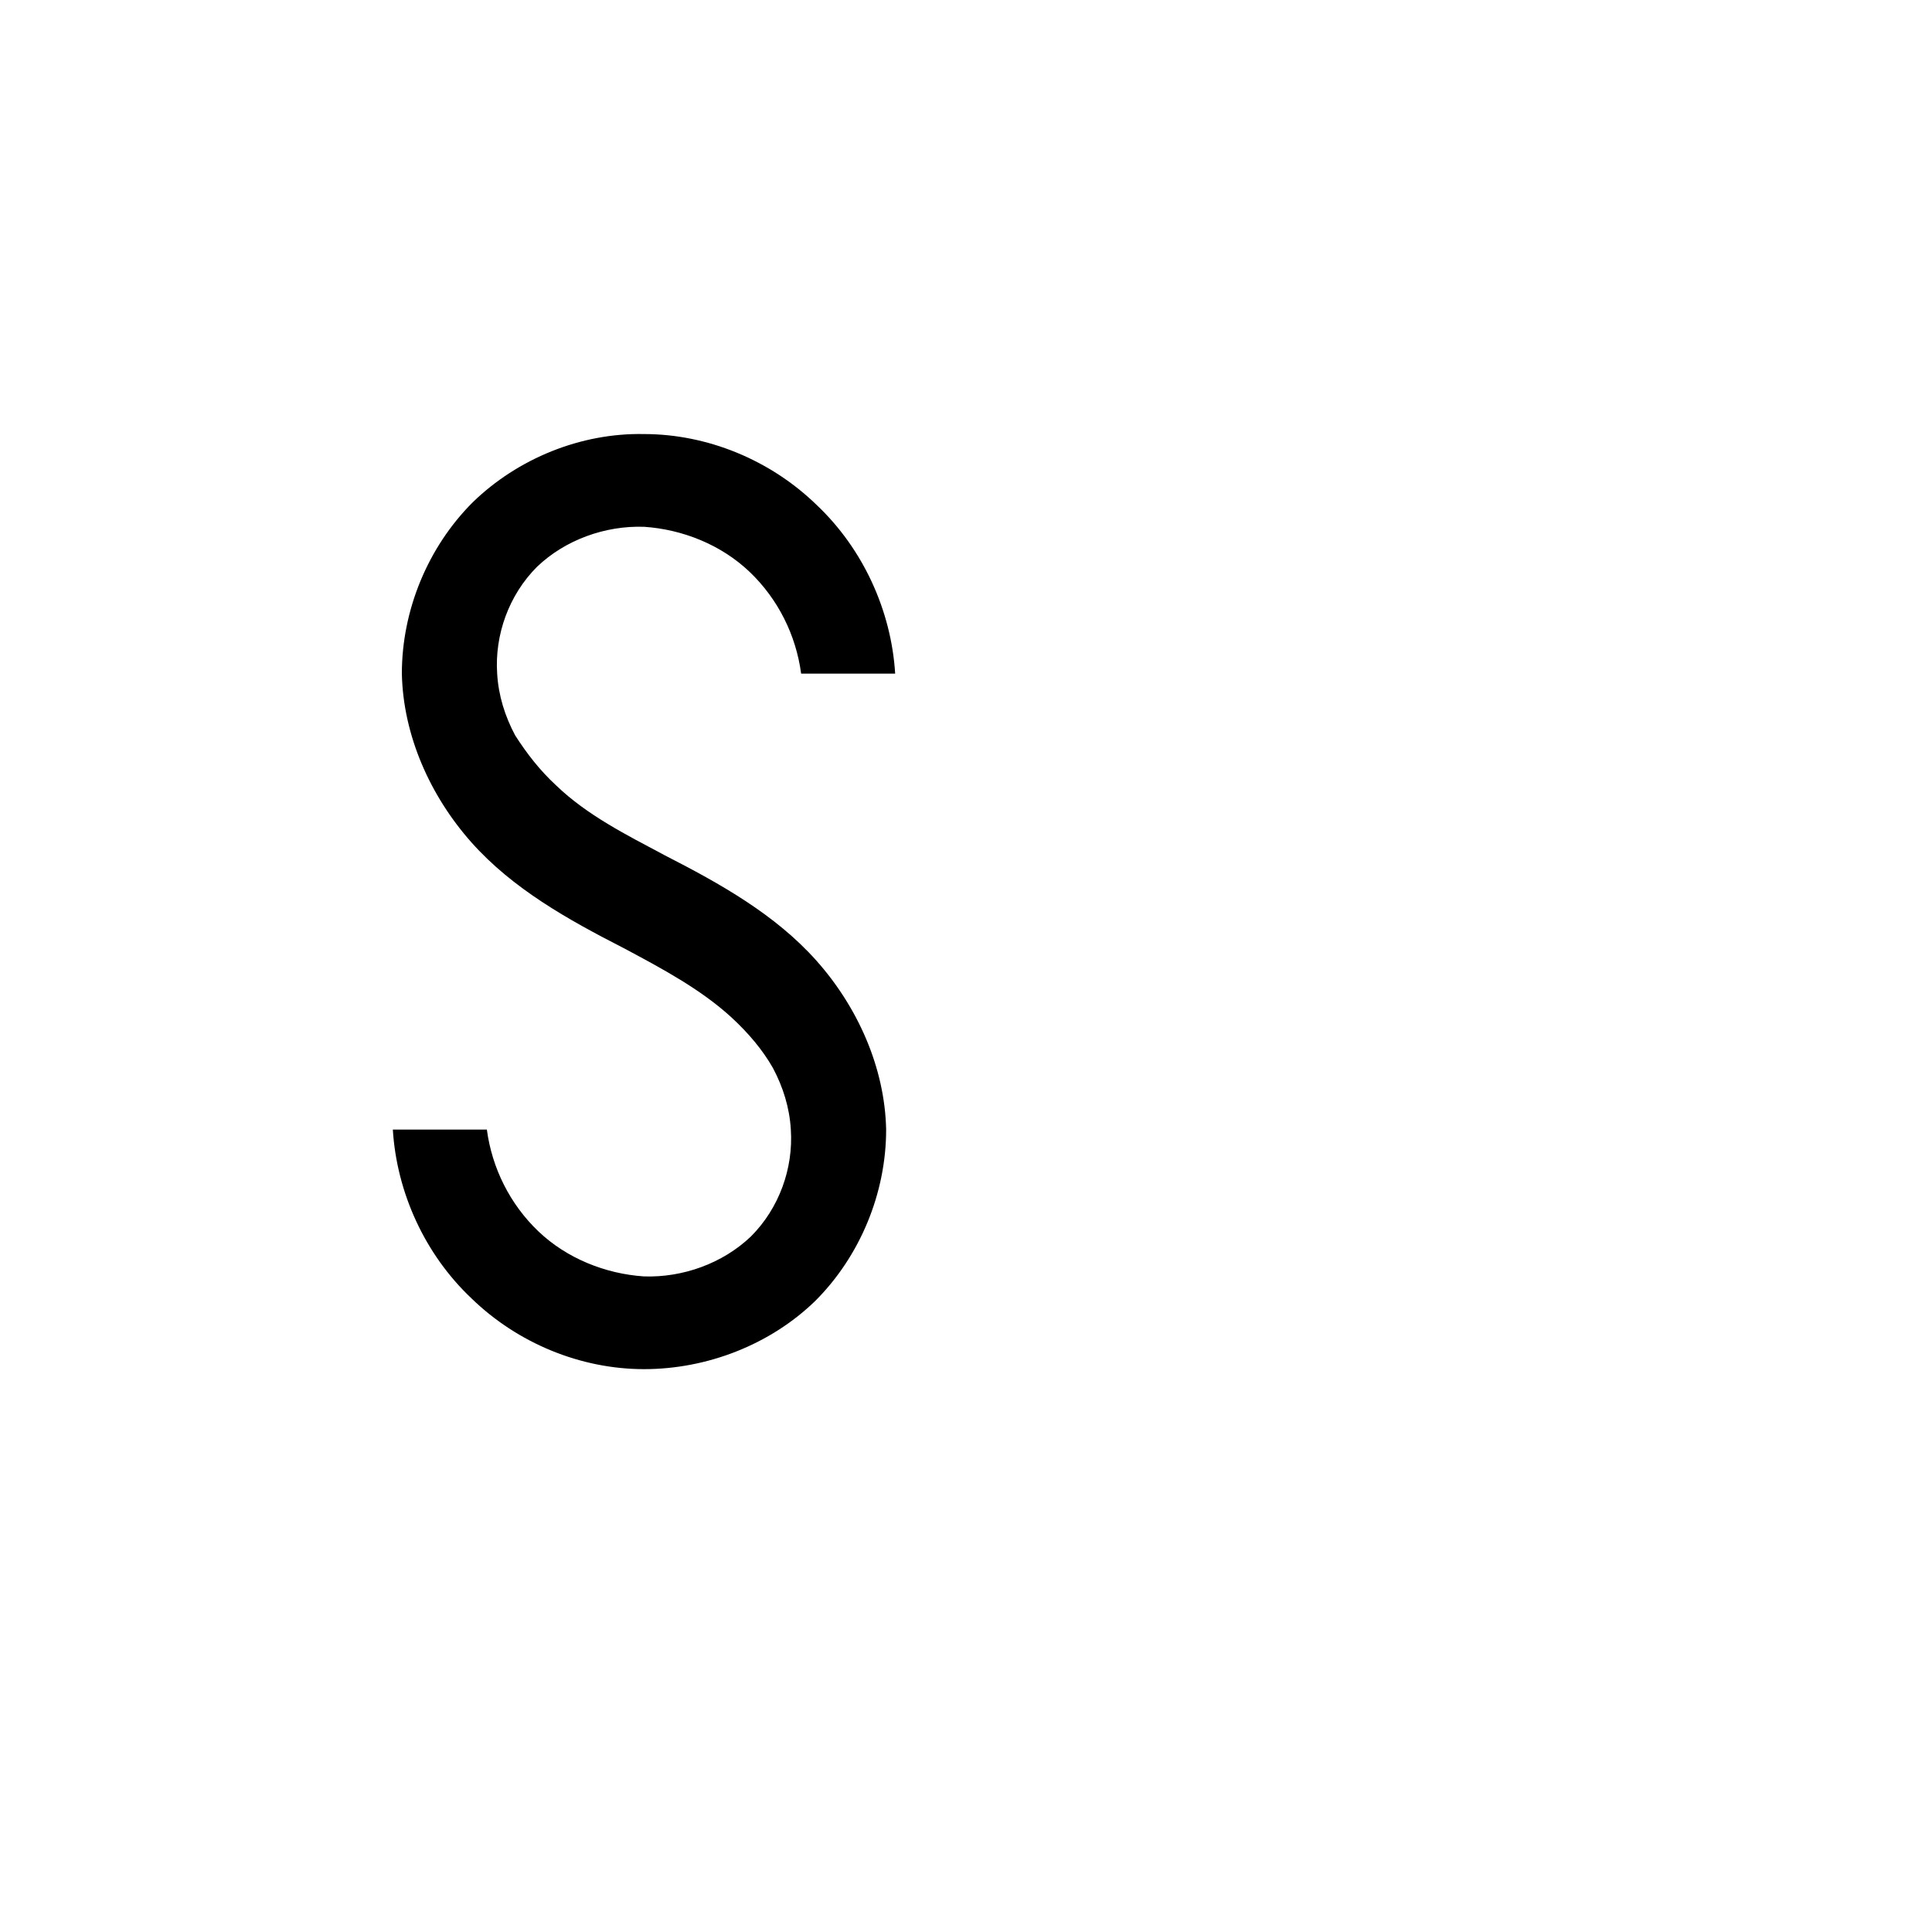
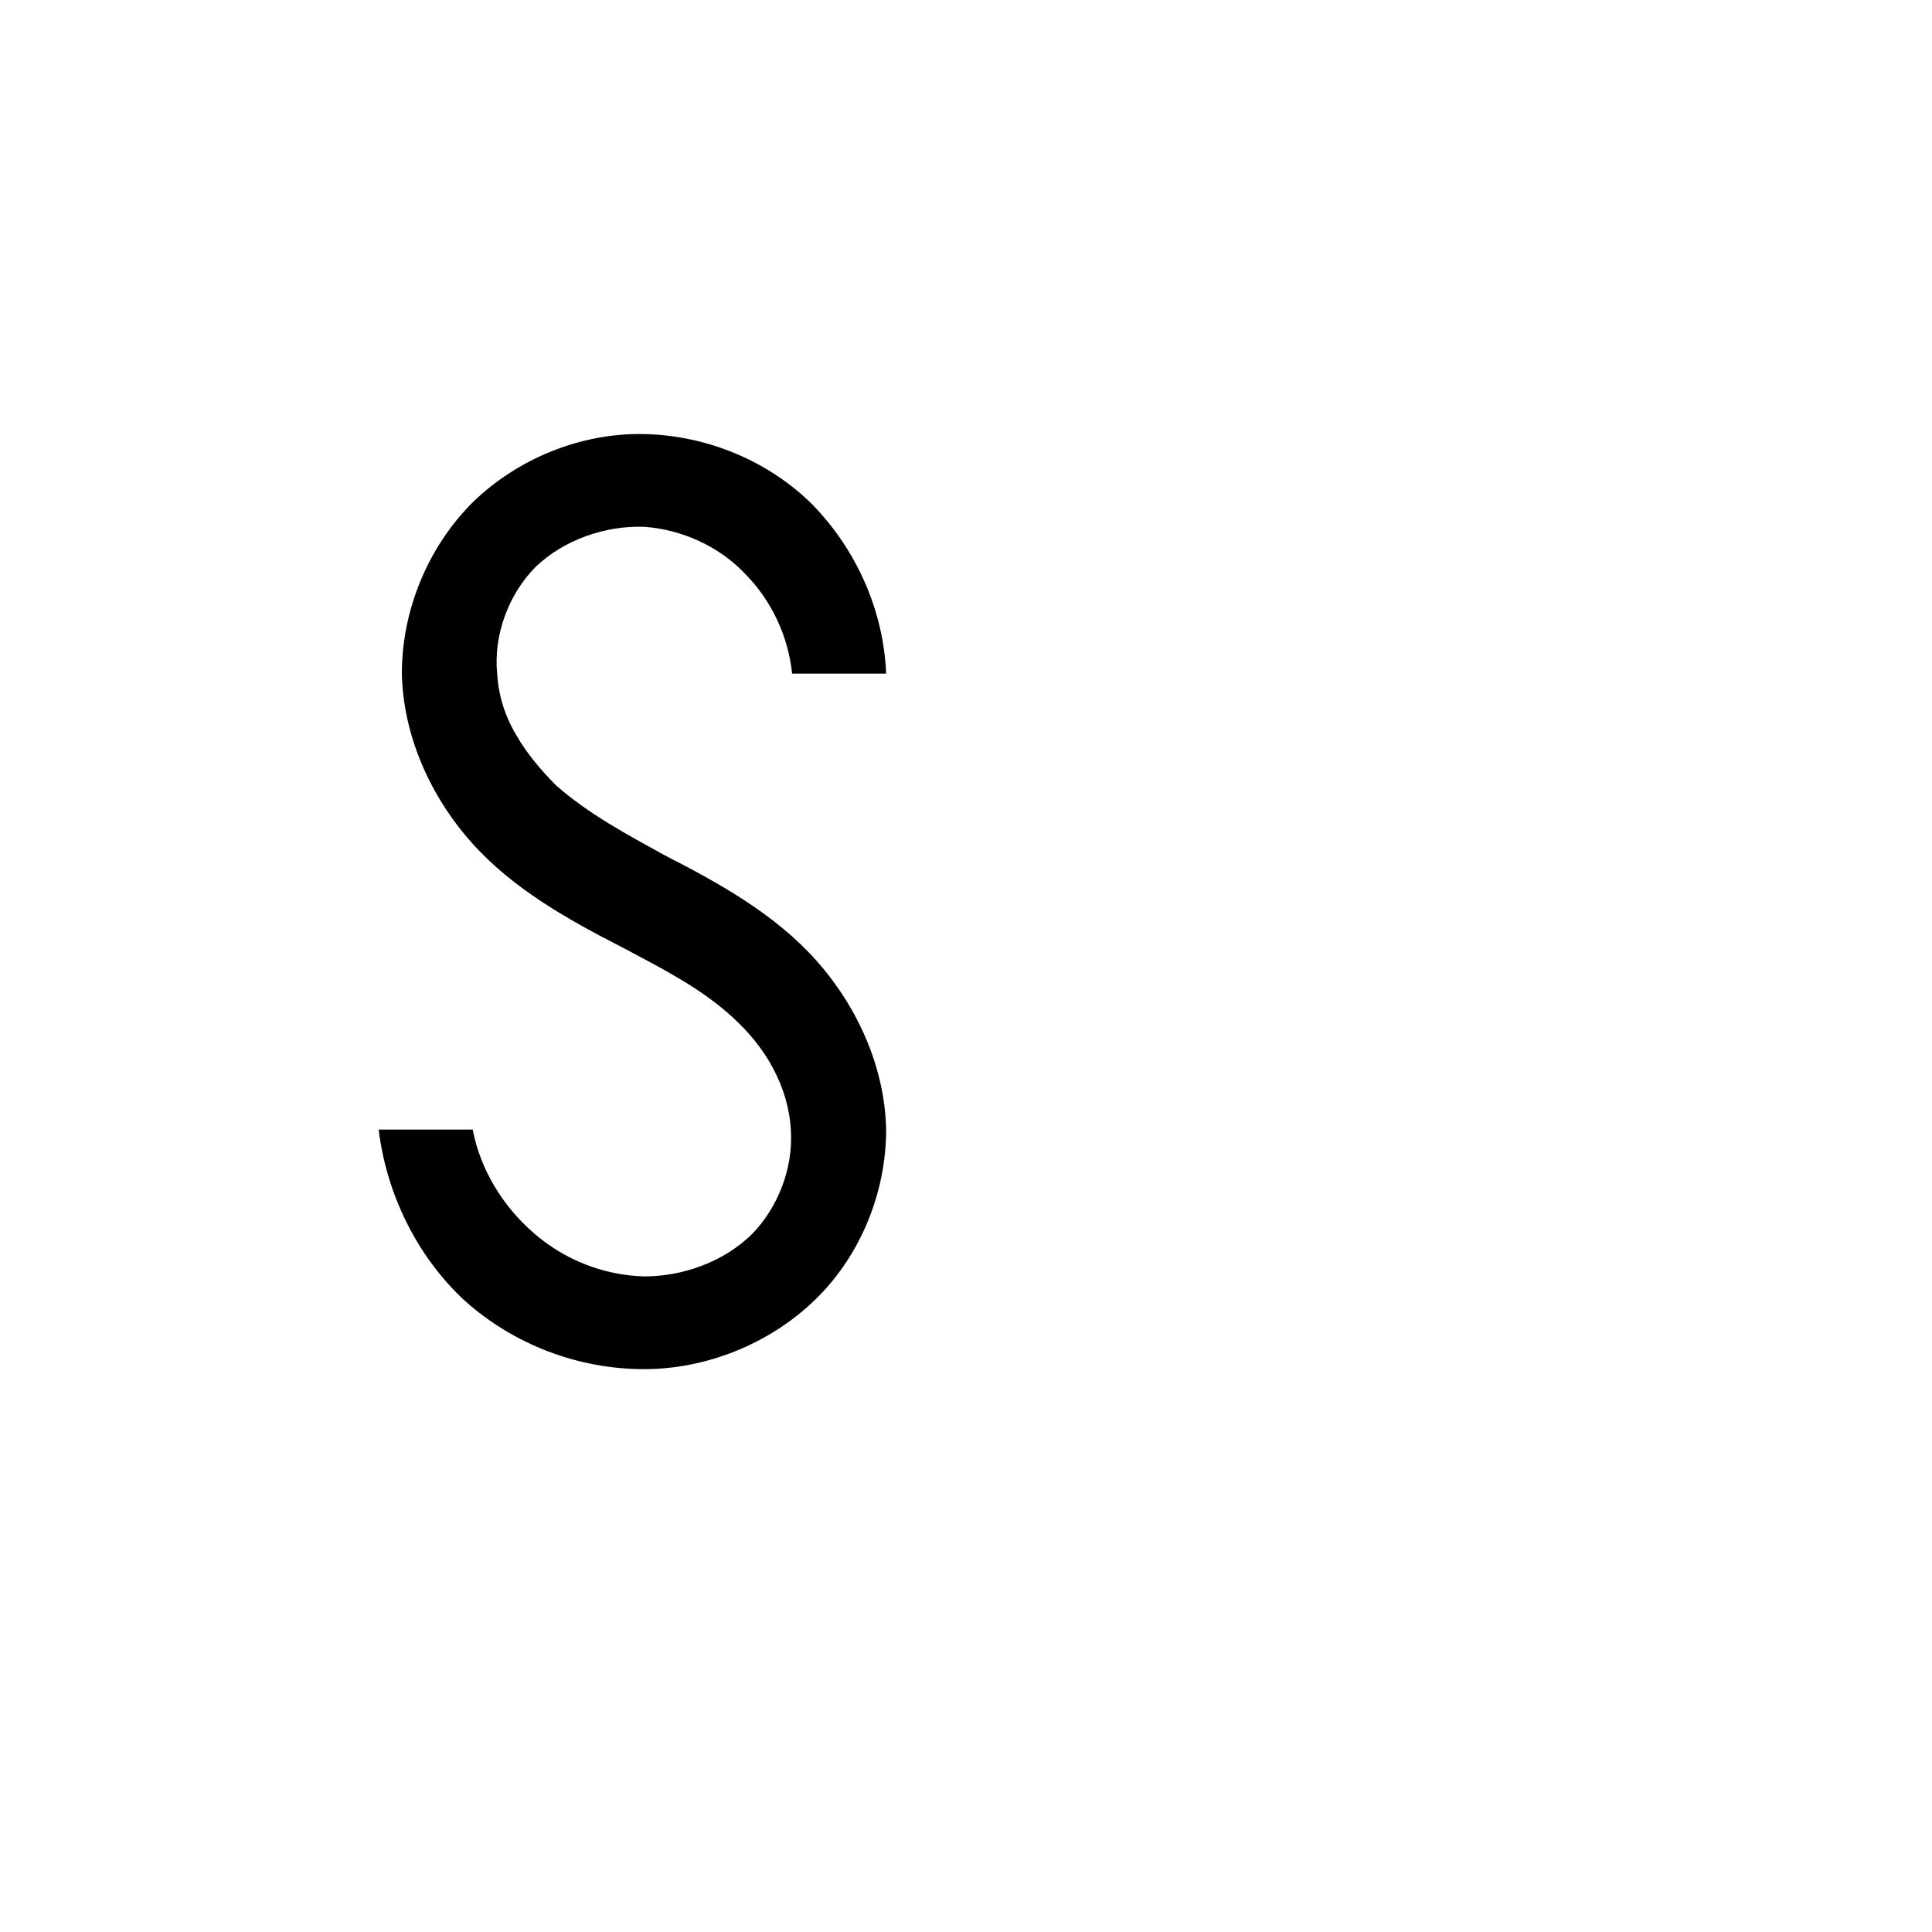
<svg xmlns="http://www.w3.org/2000/svg" viewBox="-0.25 -1.05 1.5 1.5">
-   <path d="M 0.372 -0.527 C 0.368 -0.557  0.354 -0.585  0.332 -0.606 C 0.31 -0.627  0.28 -0.639  0.25 -0.641 C 0.22 -0.642  0.189 -0.631  0.167 -0.61 C 0.145 -0.588  0.134 -0.557  0.136 -0.527 C 0.137 -0.51  0.142 -0.494  0.15 -0.479 C 0.159 -0.465  0.169 -0.452  0.182 -0.44 C 0.206 -0.417  0.236 -0.402  0.266 -0.386 C 0.309 -0.364  0.352 -0.34  0.384 -0.304 C 0.416 -0.268  0.437 -0.221  0.438 -0.173 C 0.438 -0.124  0.418 -0.075  0.383 -0.04 C 0.348 -0.006  0.299 0.013  0.25 0.013 C 0.201 0.013  0.152 -0.007  0.116 -0.042 C 0.08 -0.076  0.058 -0.124  0.055 -0.173 L 0.128 -0.173 C 0.132 -0.143  0.146 -0.115  0.168 -0.094 C 0.19 -0.073  0.22 -0.061  0.25 -0.059 C 0.28 -0.058  0.311 -0.069  0.333 -0.09 C 0.355 -0.112  0.366 -0.143  0.364 -0.173 C 0.363 -0.19  0.358 -0.206  0.35 -0.221 C 0.342 -0.235  0.331 -0.248  0.318 -0.26 C 0.294 -0.282  0.264 -0.298  0.234 -0.314 C 0.191 -0.336  0.148 -0.36  0.116 -0.396 C 0.084 -0.432  0.063 -0.479  0.062 -0.527 C 0.062 -0.576  0.082 -0.625  0.117 -0.66 C 0.152 -0.694  0.201 -0.714  0.25 -0.713 C 0.299 -0.713  0.348 -0.693  0.384 -0.658 C 0.42 -0.624  0.442 -0.576  0.445 -0.527 L 0.372 -0.527 Z" fill="black" />
+   <path d="M 0.365 -0.527 C 0.362 -0.556  0.349 -0.584  0.328 -0.605 C 0.308 -0.626  0.279 -0.639  0.25 -0.641 C 0.22 -0.642  0.188 -0.631  0.166 -0.61 C 0.145 -0.589  0.133 -0.557  0.136 -0.527 C 0.137 -0.51  0.142 -0.494  0.151 -0.479 C 0.159 -0.465  0.17 -0.452  0.182 -0.44 C 0.207 -0.418  0.237 -0.402  0.266 -0.386 C 0.309 -0.364  0.352 -0.34  0.384 -0.304 C 0.416 -0.268  0.437 -0.221  0.438 -0.173 C 0.438 -0.124  0.418 -0.075  0.383 -0.041 C 0.348 -0.007  0.299 0.013  0.25 0.013 C 0.199 0.013  0.149 -0.006  0.111 -0.04 C 0.074 -0.074  0.05 -0.123  0.044 -0.173 L 0.117 -0.173 C 0.123 -0.142  0.14 -0.114  0.164 -0.093 C 0.188 -0.072  0.218 -0.06  0.25 -0.059 C 0.28 -0.059  0.311 -0.07  0.333 -0.091 C 0.354 -0.112  0.366 -0.143  0.364 -0.173 C 0.363 -0.19  0.358 -0.206  0.35 -0.221 C 0.342 -0.236  0.331 -0.249  0.319 -0.26 C 0.294 -0.283  0.264 -0.298  0.234 -0.314 C 0.191 -0.336  0.148 -0.36  0.116 -0.396 C 0.084 -0.432  0.063 -0.479  0.062 -0.527 C 0.062 -0.576  0.082 -0.625  0.117 -0.66 C 0.152 -0.694  0.201 -0.714  0.25 -0.713 C 0.299 -0.712  0.347 -0.692  0.381 -0.658 C 0.415 -0.623  0.436 -0.576  0.438 -0.527 L 0.365 -0.527 Z" fill="black" />
</svg>
